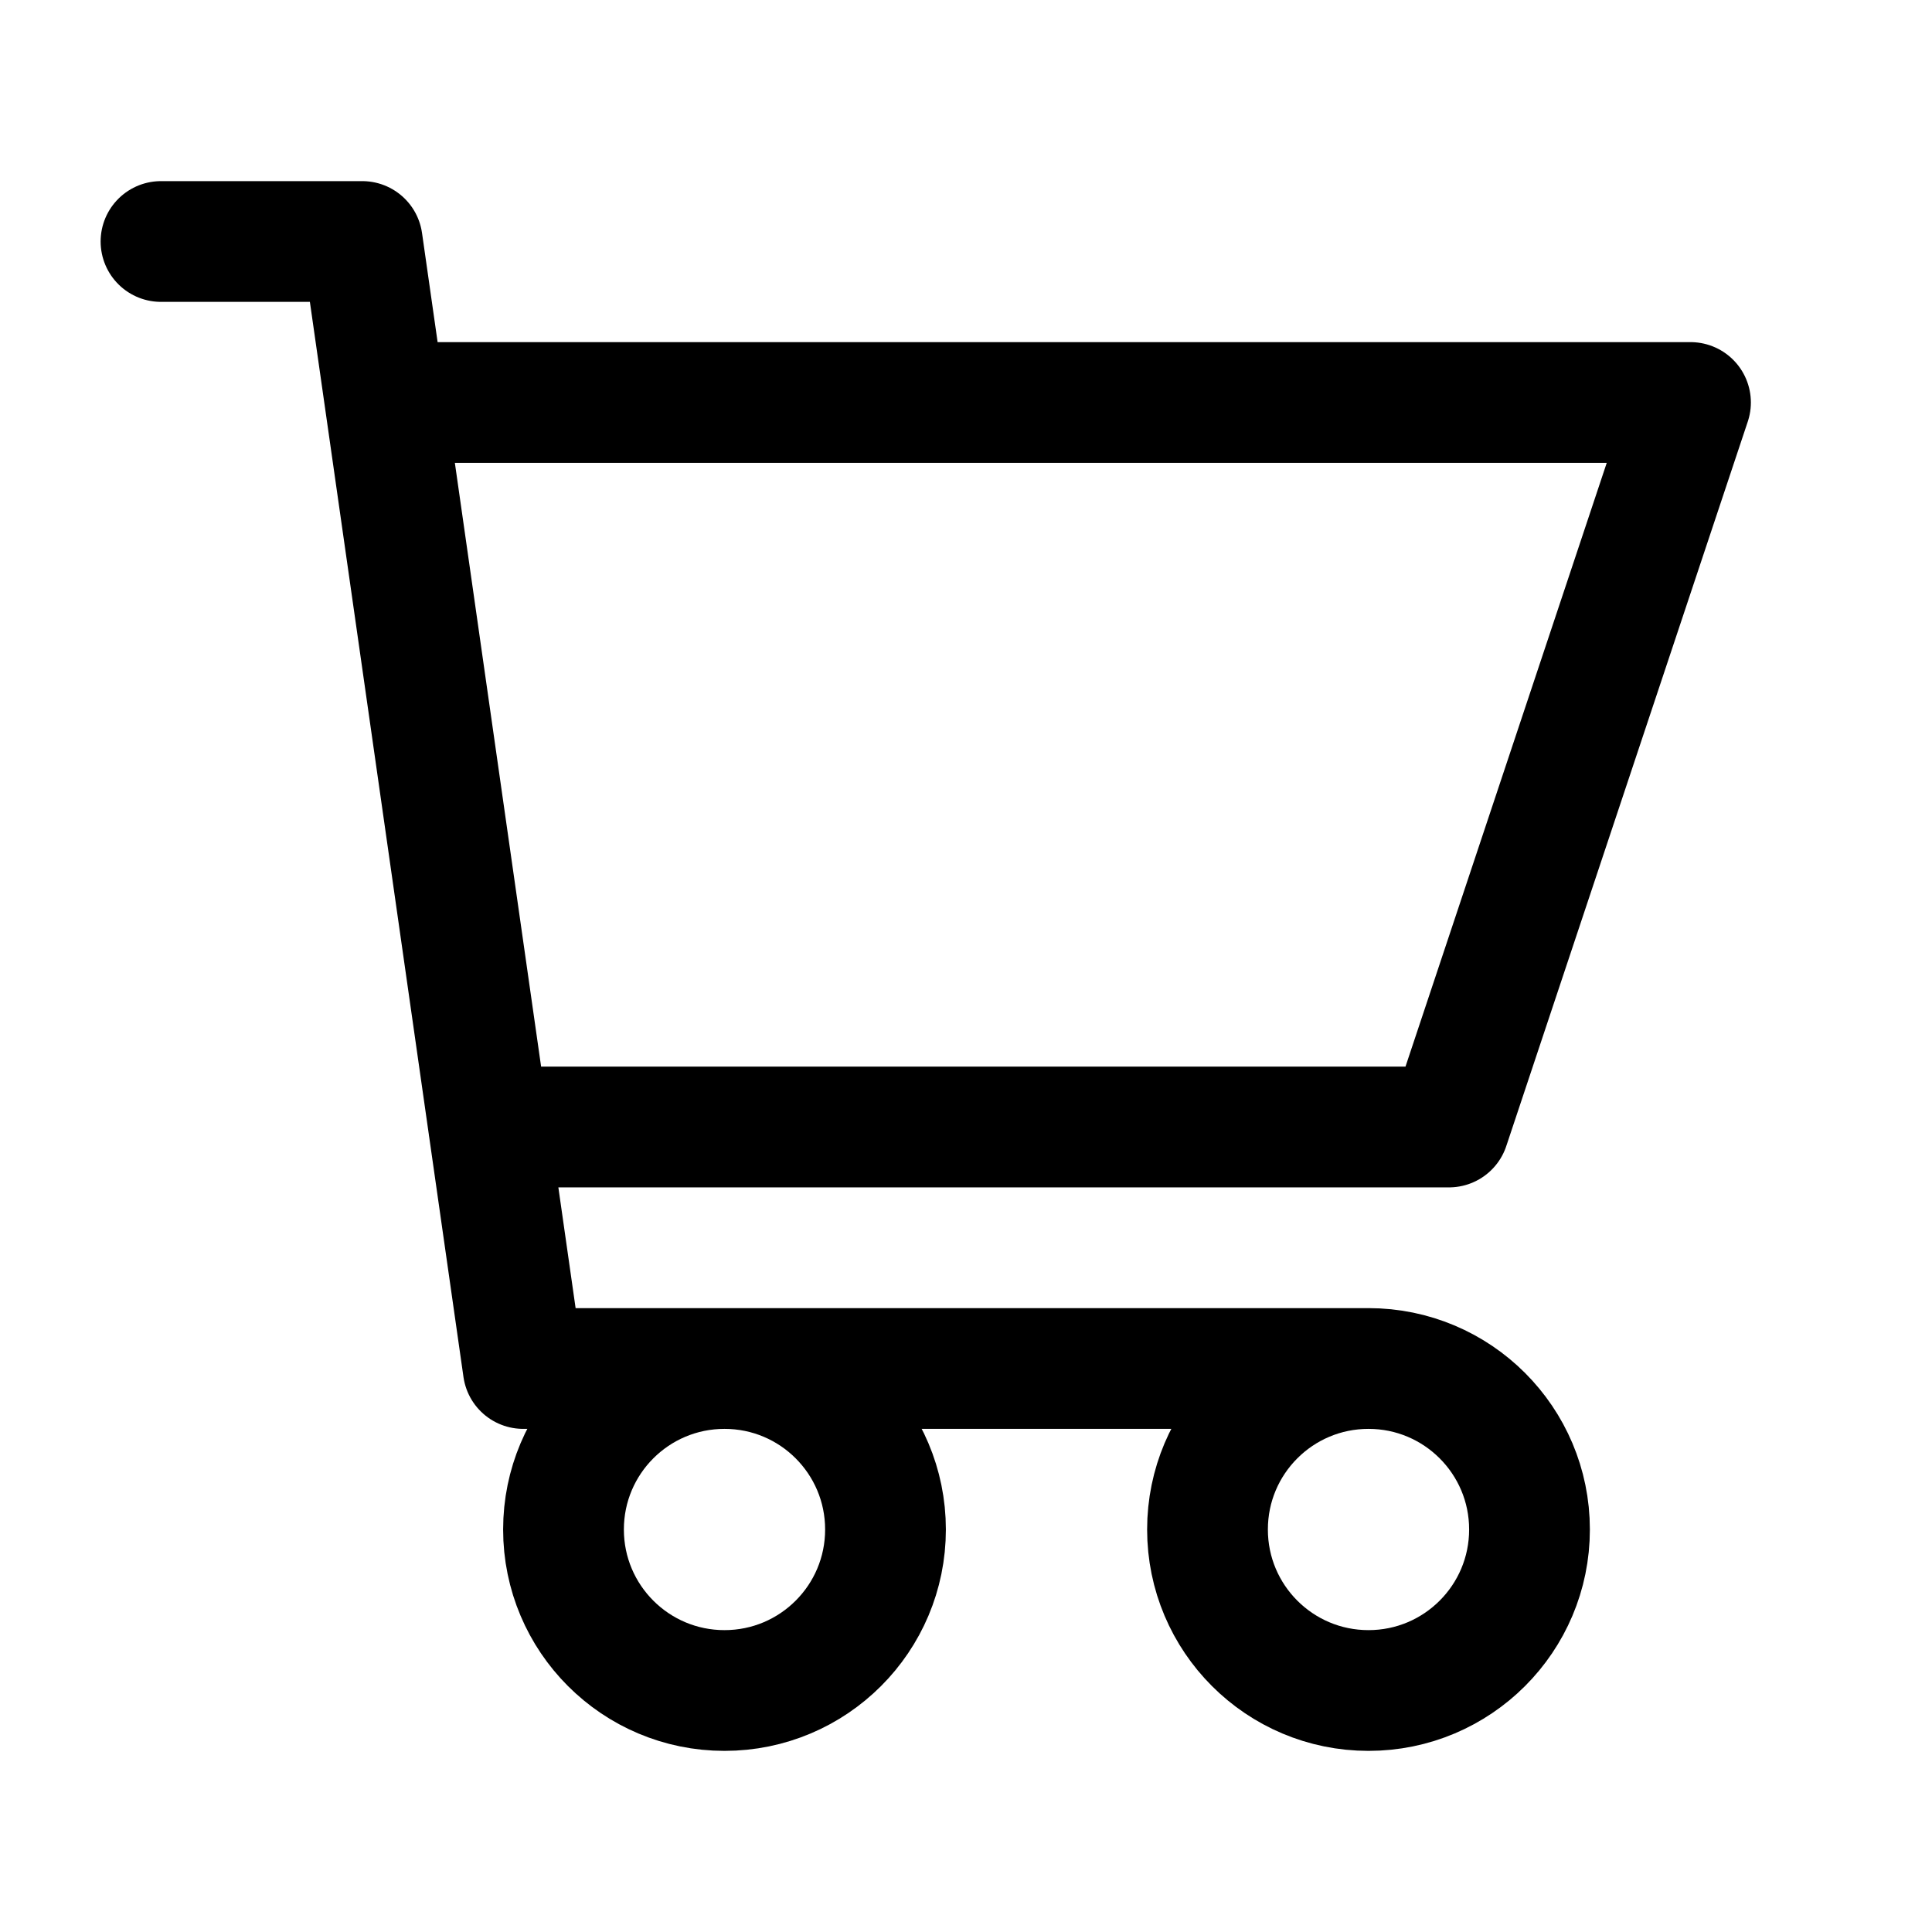
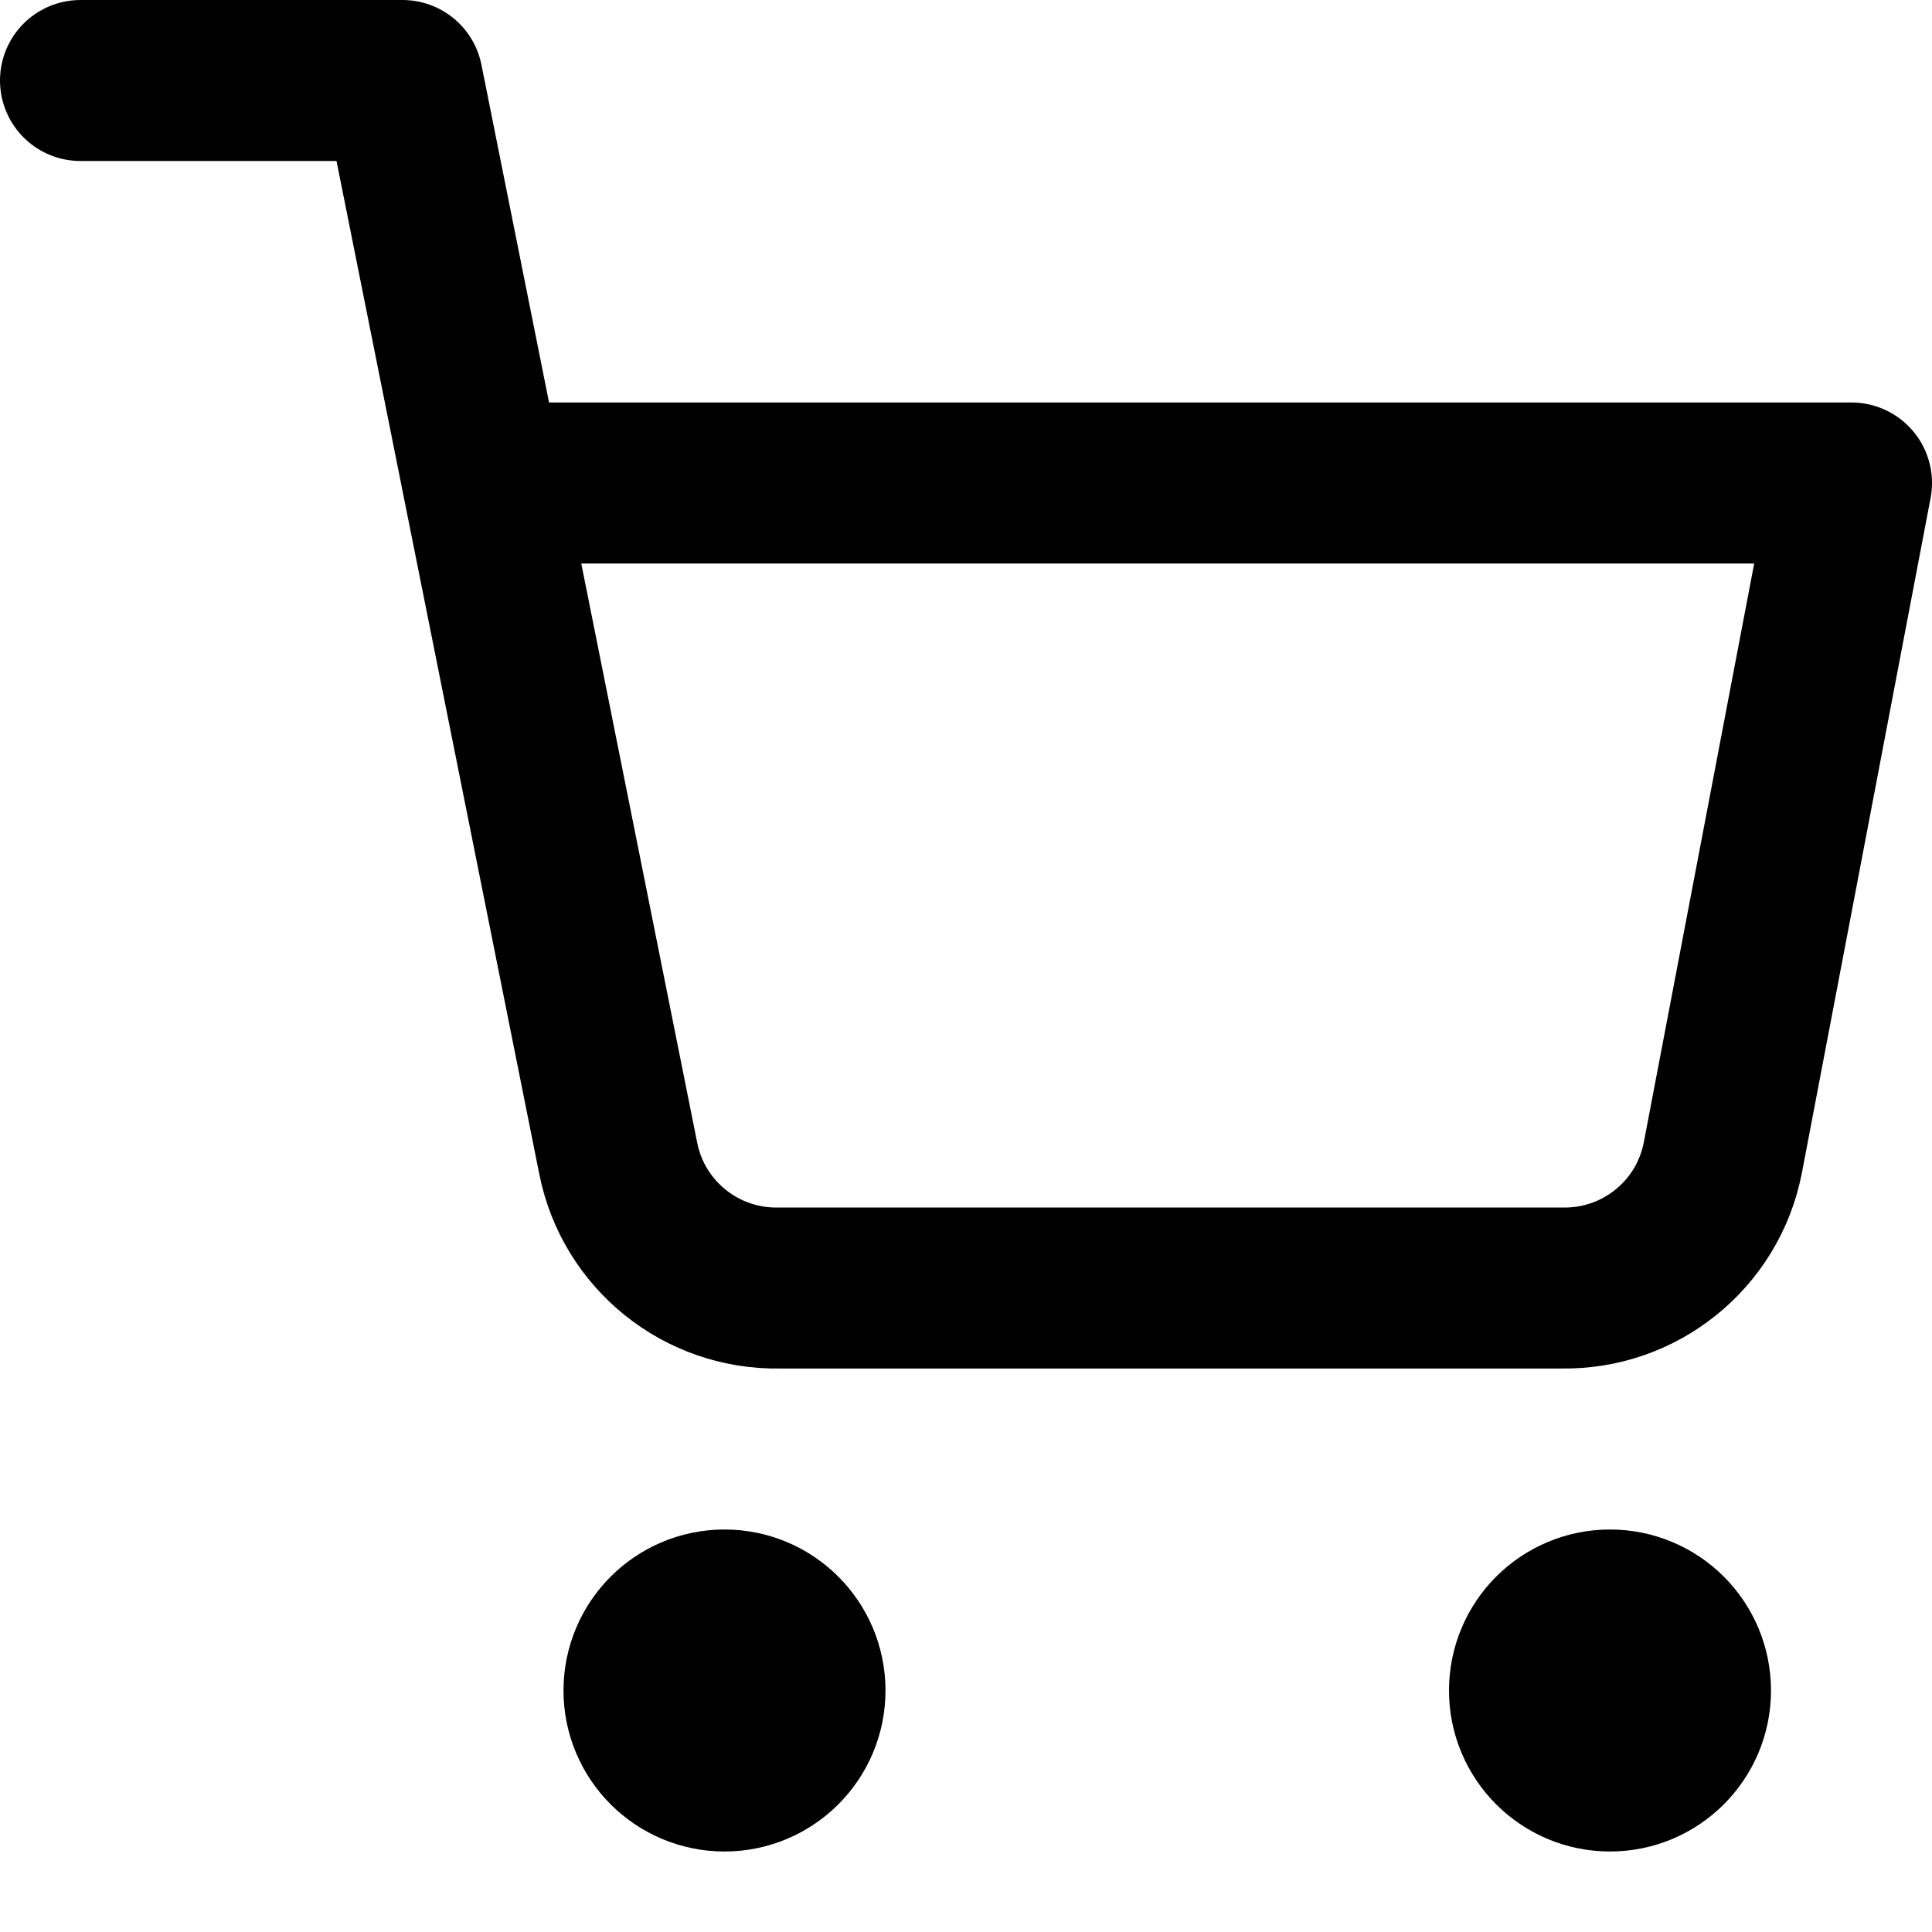
- <svg xmlns="http://www.w3.org/2000/svg" width="800px" height="800px" viewBox="0 0 24 24" fill="none">
-   <path d="M2 3H4.5L6.5 17H17M17 17C15.895 17 15 17.895 15 19C15 20.105 15.895 21 17 21C18.105 21 19 20.105 19 19C19 17.895 18.105 17 17 17ZM6.071 14H18L21 5H4.786M11 19C11 20.105 10.105 21 9 21C7.895 21 7 20.105 7 19C7 17.895 7.895 17 9 17C10.105 17 11 17.895 11 19Z" stroke="#000000" stroke-width="1.5" stroke-linecap="round" stroke-linejoin="round" />
+ <svg xmlns="http://www.w3.org/2000/svg" width="24" height="24" viewBox="0 0 24 24" fill="none" stroke="black" stroke-width="2" stroke-linecap="round" stroke-linejoin="round" class="feather feather-shopping-cart">
+   <circle cx="9" cy="21" r="1" />
+   <circle cx="20" cy="21" r="1" />
+   <path d="M1 1h4l2.68 13.39a2 2 0 0 0 2 1.61h9.72a2 2 0 0 0 2-1.61L23 6H6" />
</svg>
